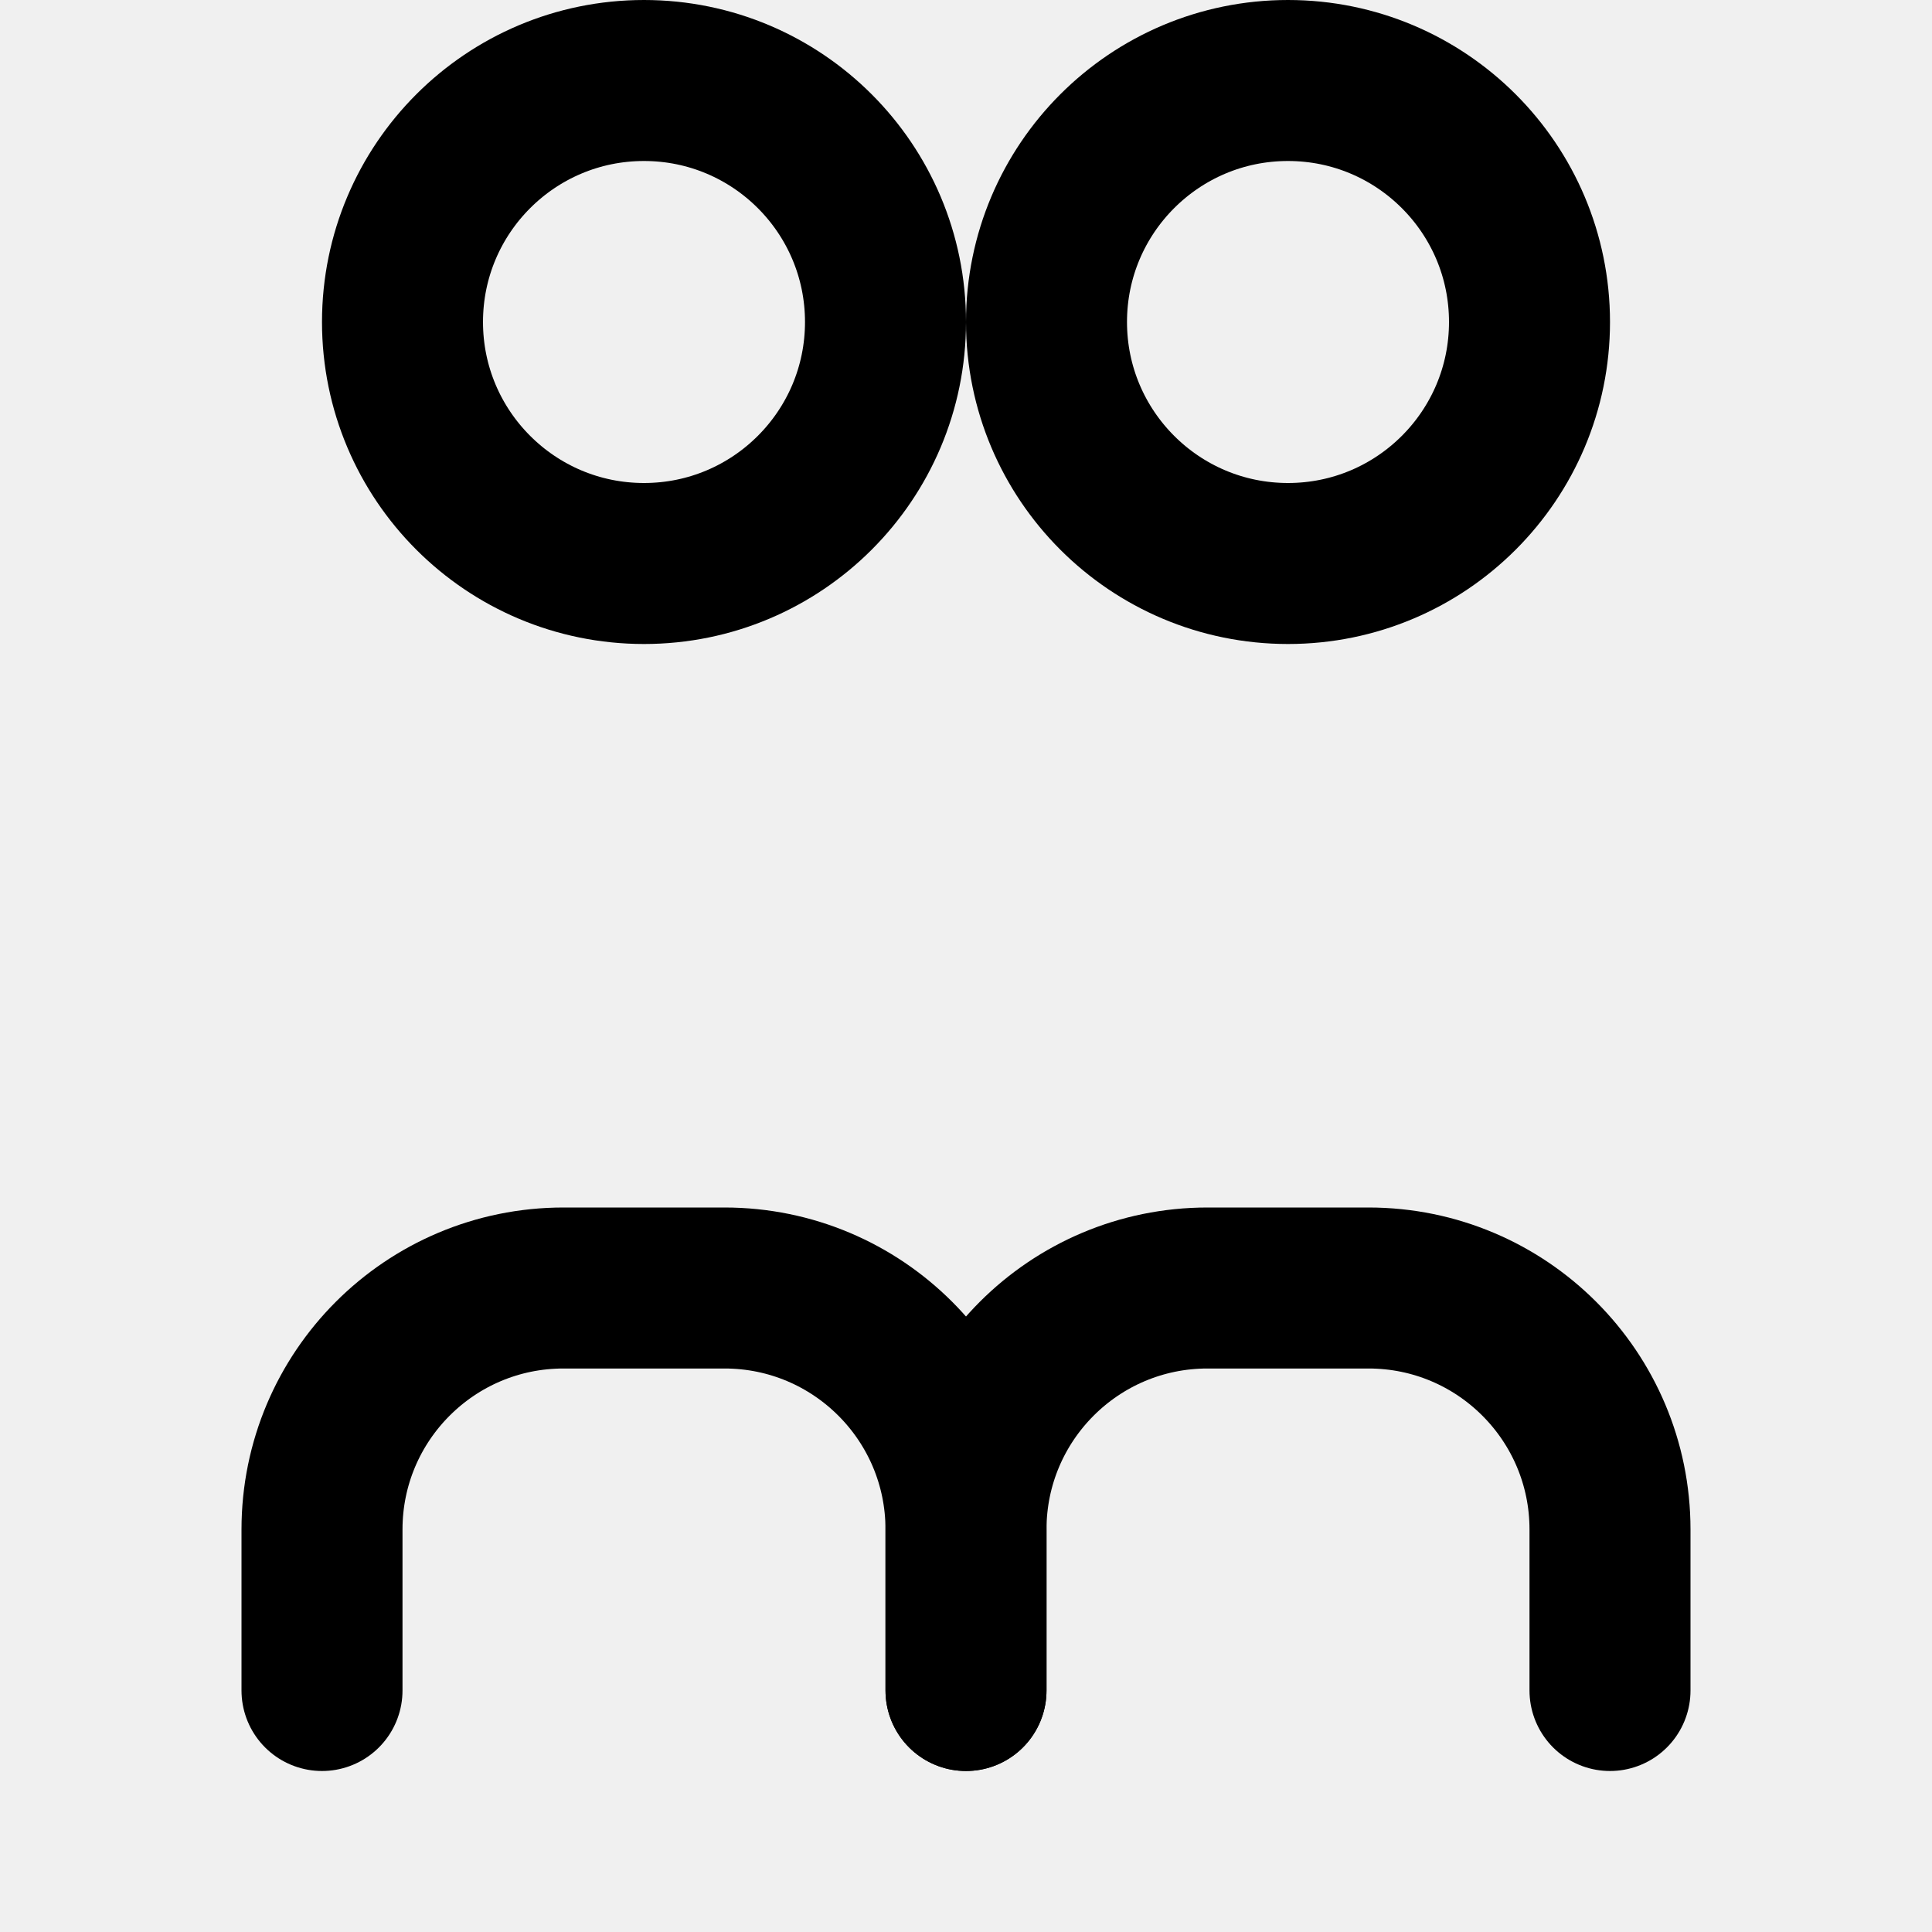
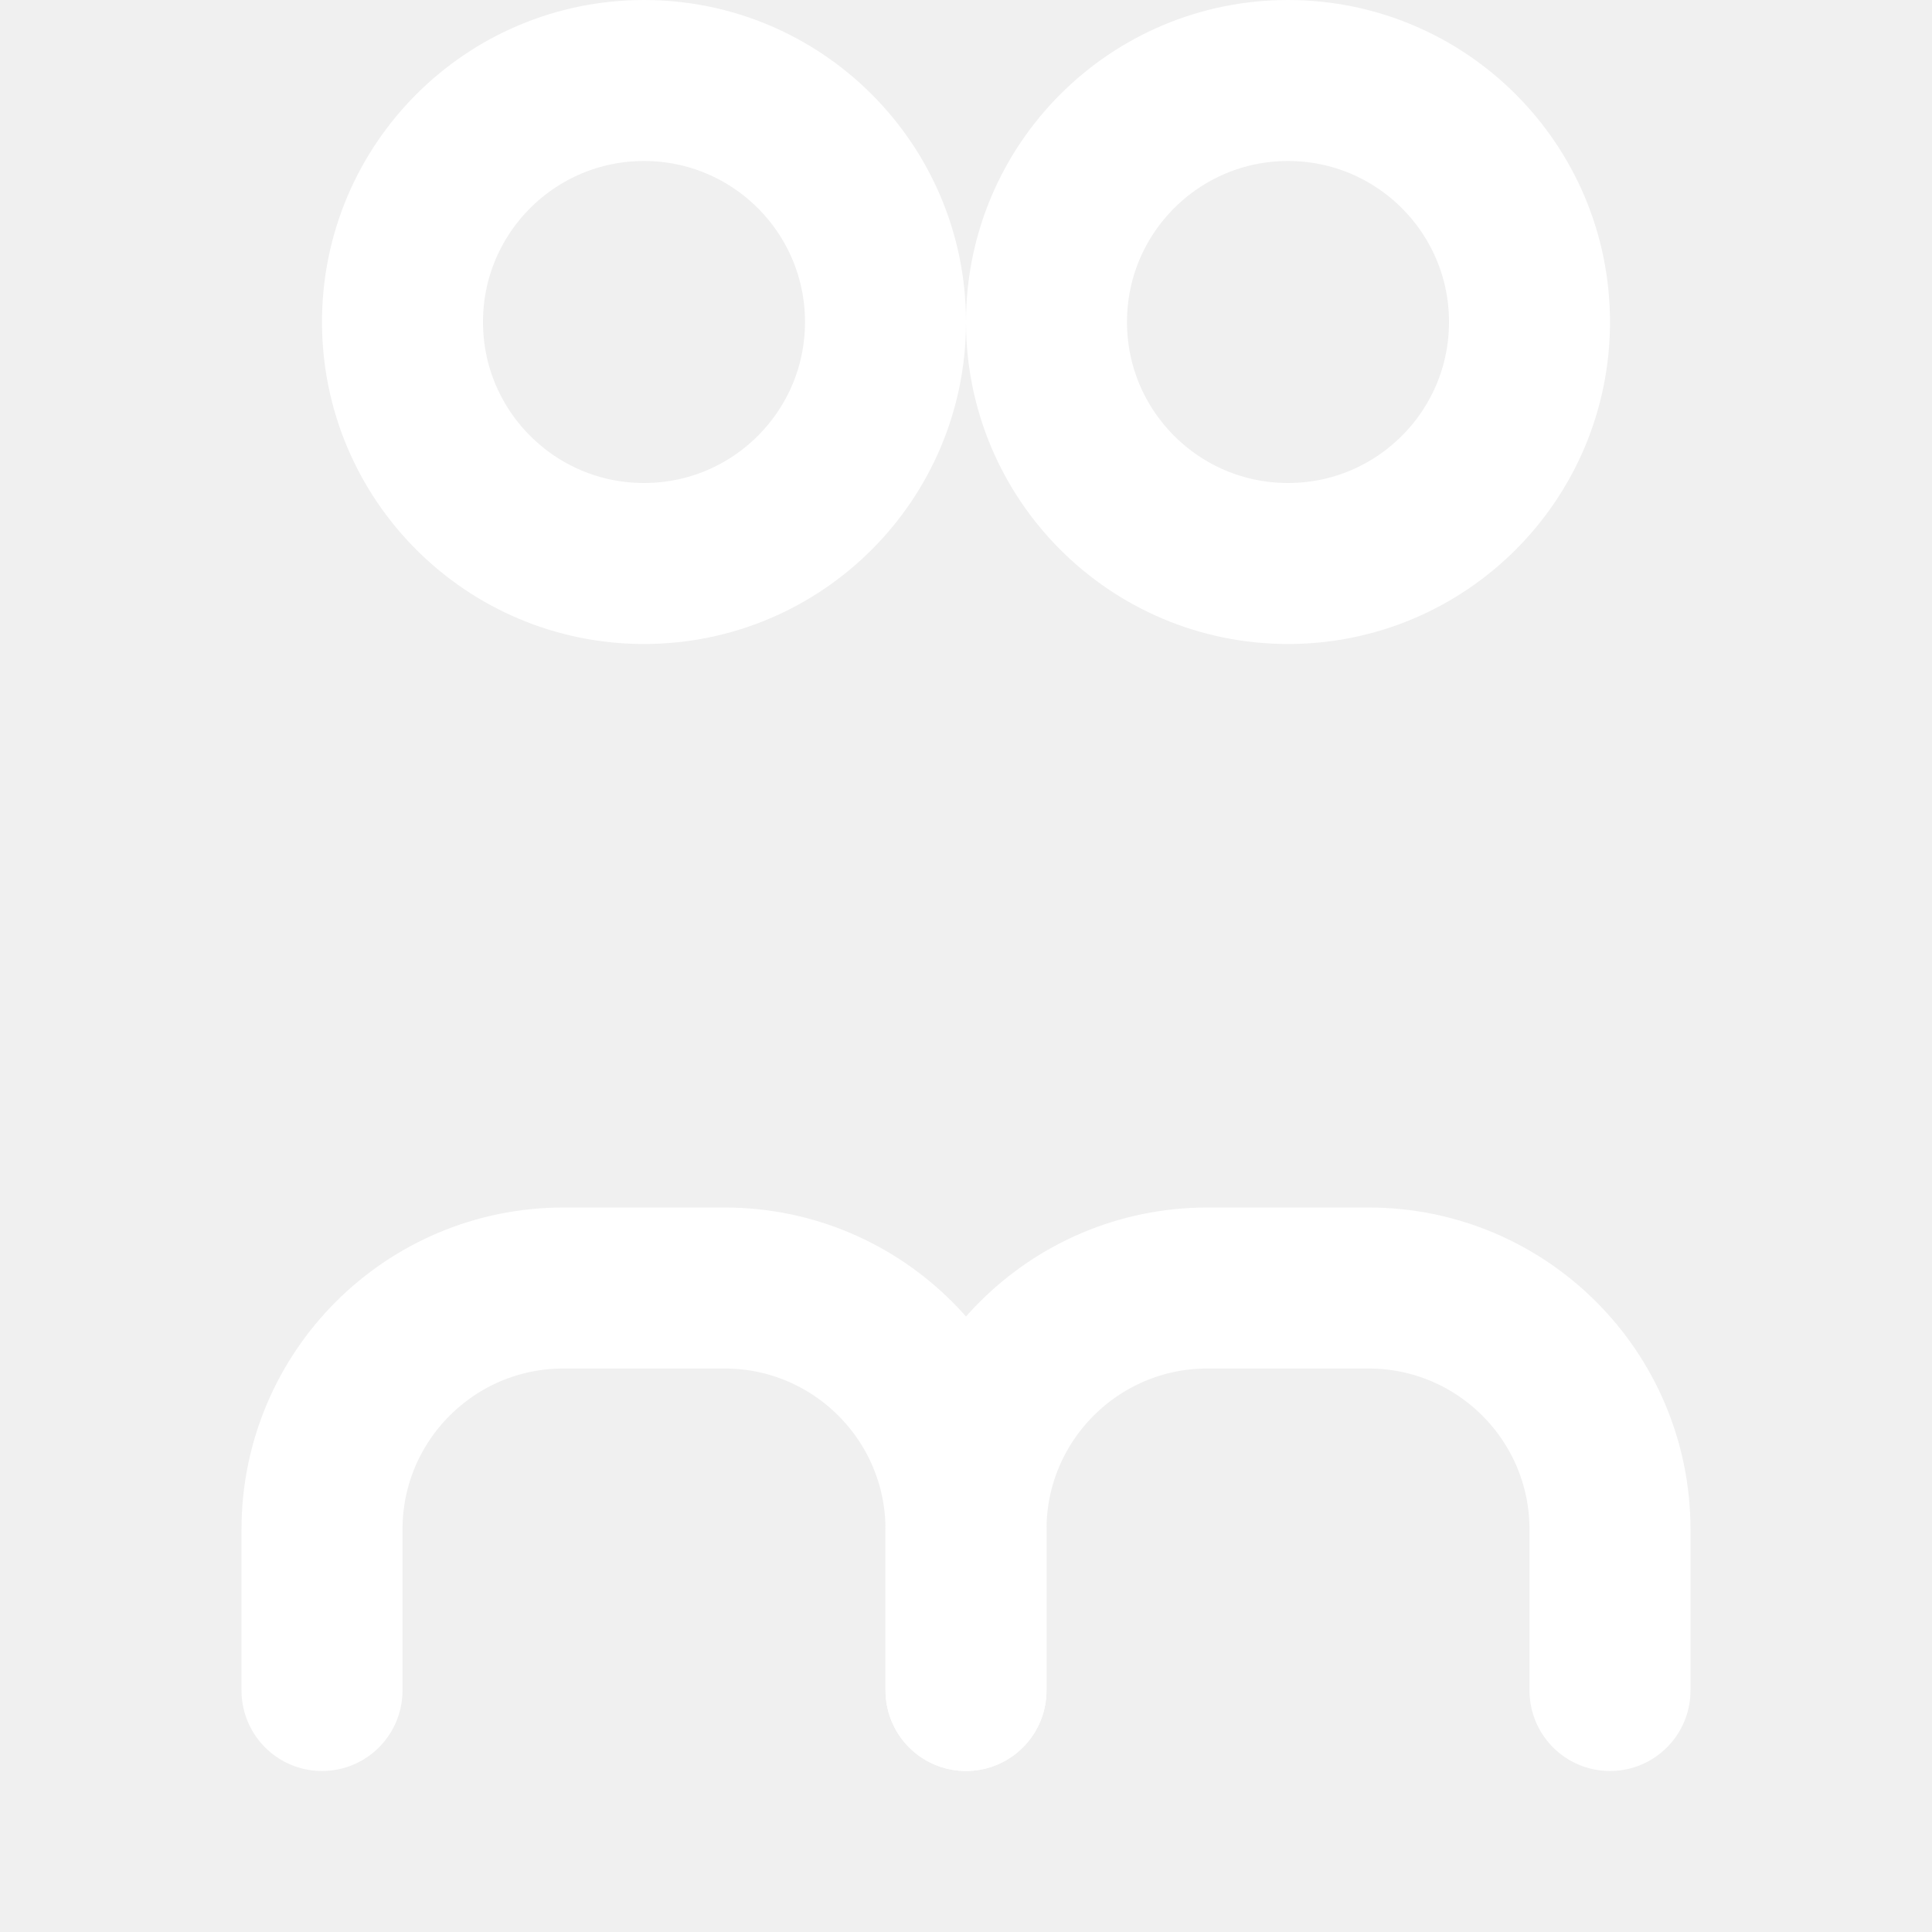
<svg xmlns="http://www.w3.org/2000/svg" width="24" height="24" viewBox="0 0 24 24" fill="none">
-   <path d="M16 7C17.657 7 19 5.657 19 4C19 2.343 17.657 1 16 1C14.343 1 13 2.343 13 4C13 5.657 14.343 7 16 7Z" stroke="currentColor" stroke-width="2" stroke-linecap="round" stroke-linejoin="round" />
-   <path d="M12 21V19C12 17.343 13.343 16 15 16H17C18.657 16 20 17.343 20 19V21" stroke="currentColor" stroke-width="2" stroke-linecap="round" stroke-linejoin="round" />
-   <path d="M8 7C9.657 7 11 5.657 11 4C11 2.343 9.657 1 8 1C6.343 1 5 2.343 5 4C5 5.657 6.343 7 8 7Z" stroke="currentColor" stroke-width="2" stroke-linecap="round" stroke-linejoin="round" />
-   <path d="M4 21V19C4 17.343 5.343 16 7 16H9C10.657 16 12 17.343 12 19V21" stroke="currentColor" stroke-width="2" stroke-linecap="round" stroke-linejoin="round" />
+   <path d="M16 7C17.657 7 19 5.657 19 4C19 2.343 17.657 1 16 1C14.343 1 13 2.343 13 4C13 5.657 14.343 7 16 7Z" stroke="white" stroke-width="2" stroke-linecap="round" stroke-linejoin="round" />
+   <path d="M12 21V19C12 17.343 13.343 16 15 16H17C18.657 16 20 17.343 20 19V21" stroke="white" stroke-width="2" stroke-linecap="round" stroke-linejoin="round" />
+   <path d="M8 7C9.657 7 11 5.657 11 4C11 2.343 9.657 1 8 1C6.343 1 5 2.343 5 4C5 5.657 6.343 7 8 7Z" stroke="white" stroke-width="2" stroke-linecap="round" stroke-linejoin="round" />
+   <path d="M4 21V19C4 17.343 5.343 16 7 16H9C10.657 16 12 17.343 12 19V21" stroke="white" stroke-width="2" stroke-linecap="round" stroke-linejoin="round" />
</svg>
